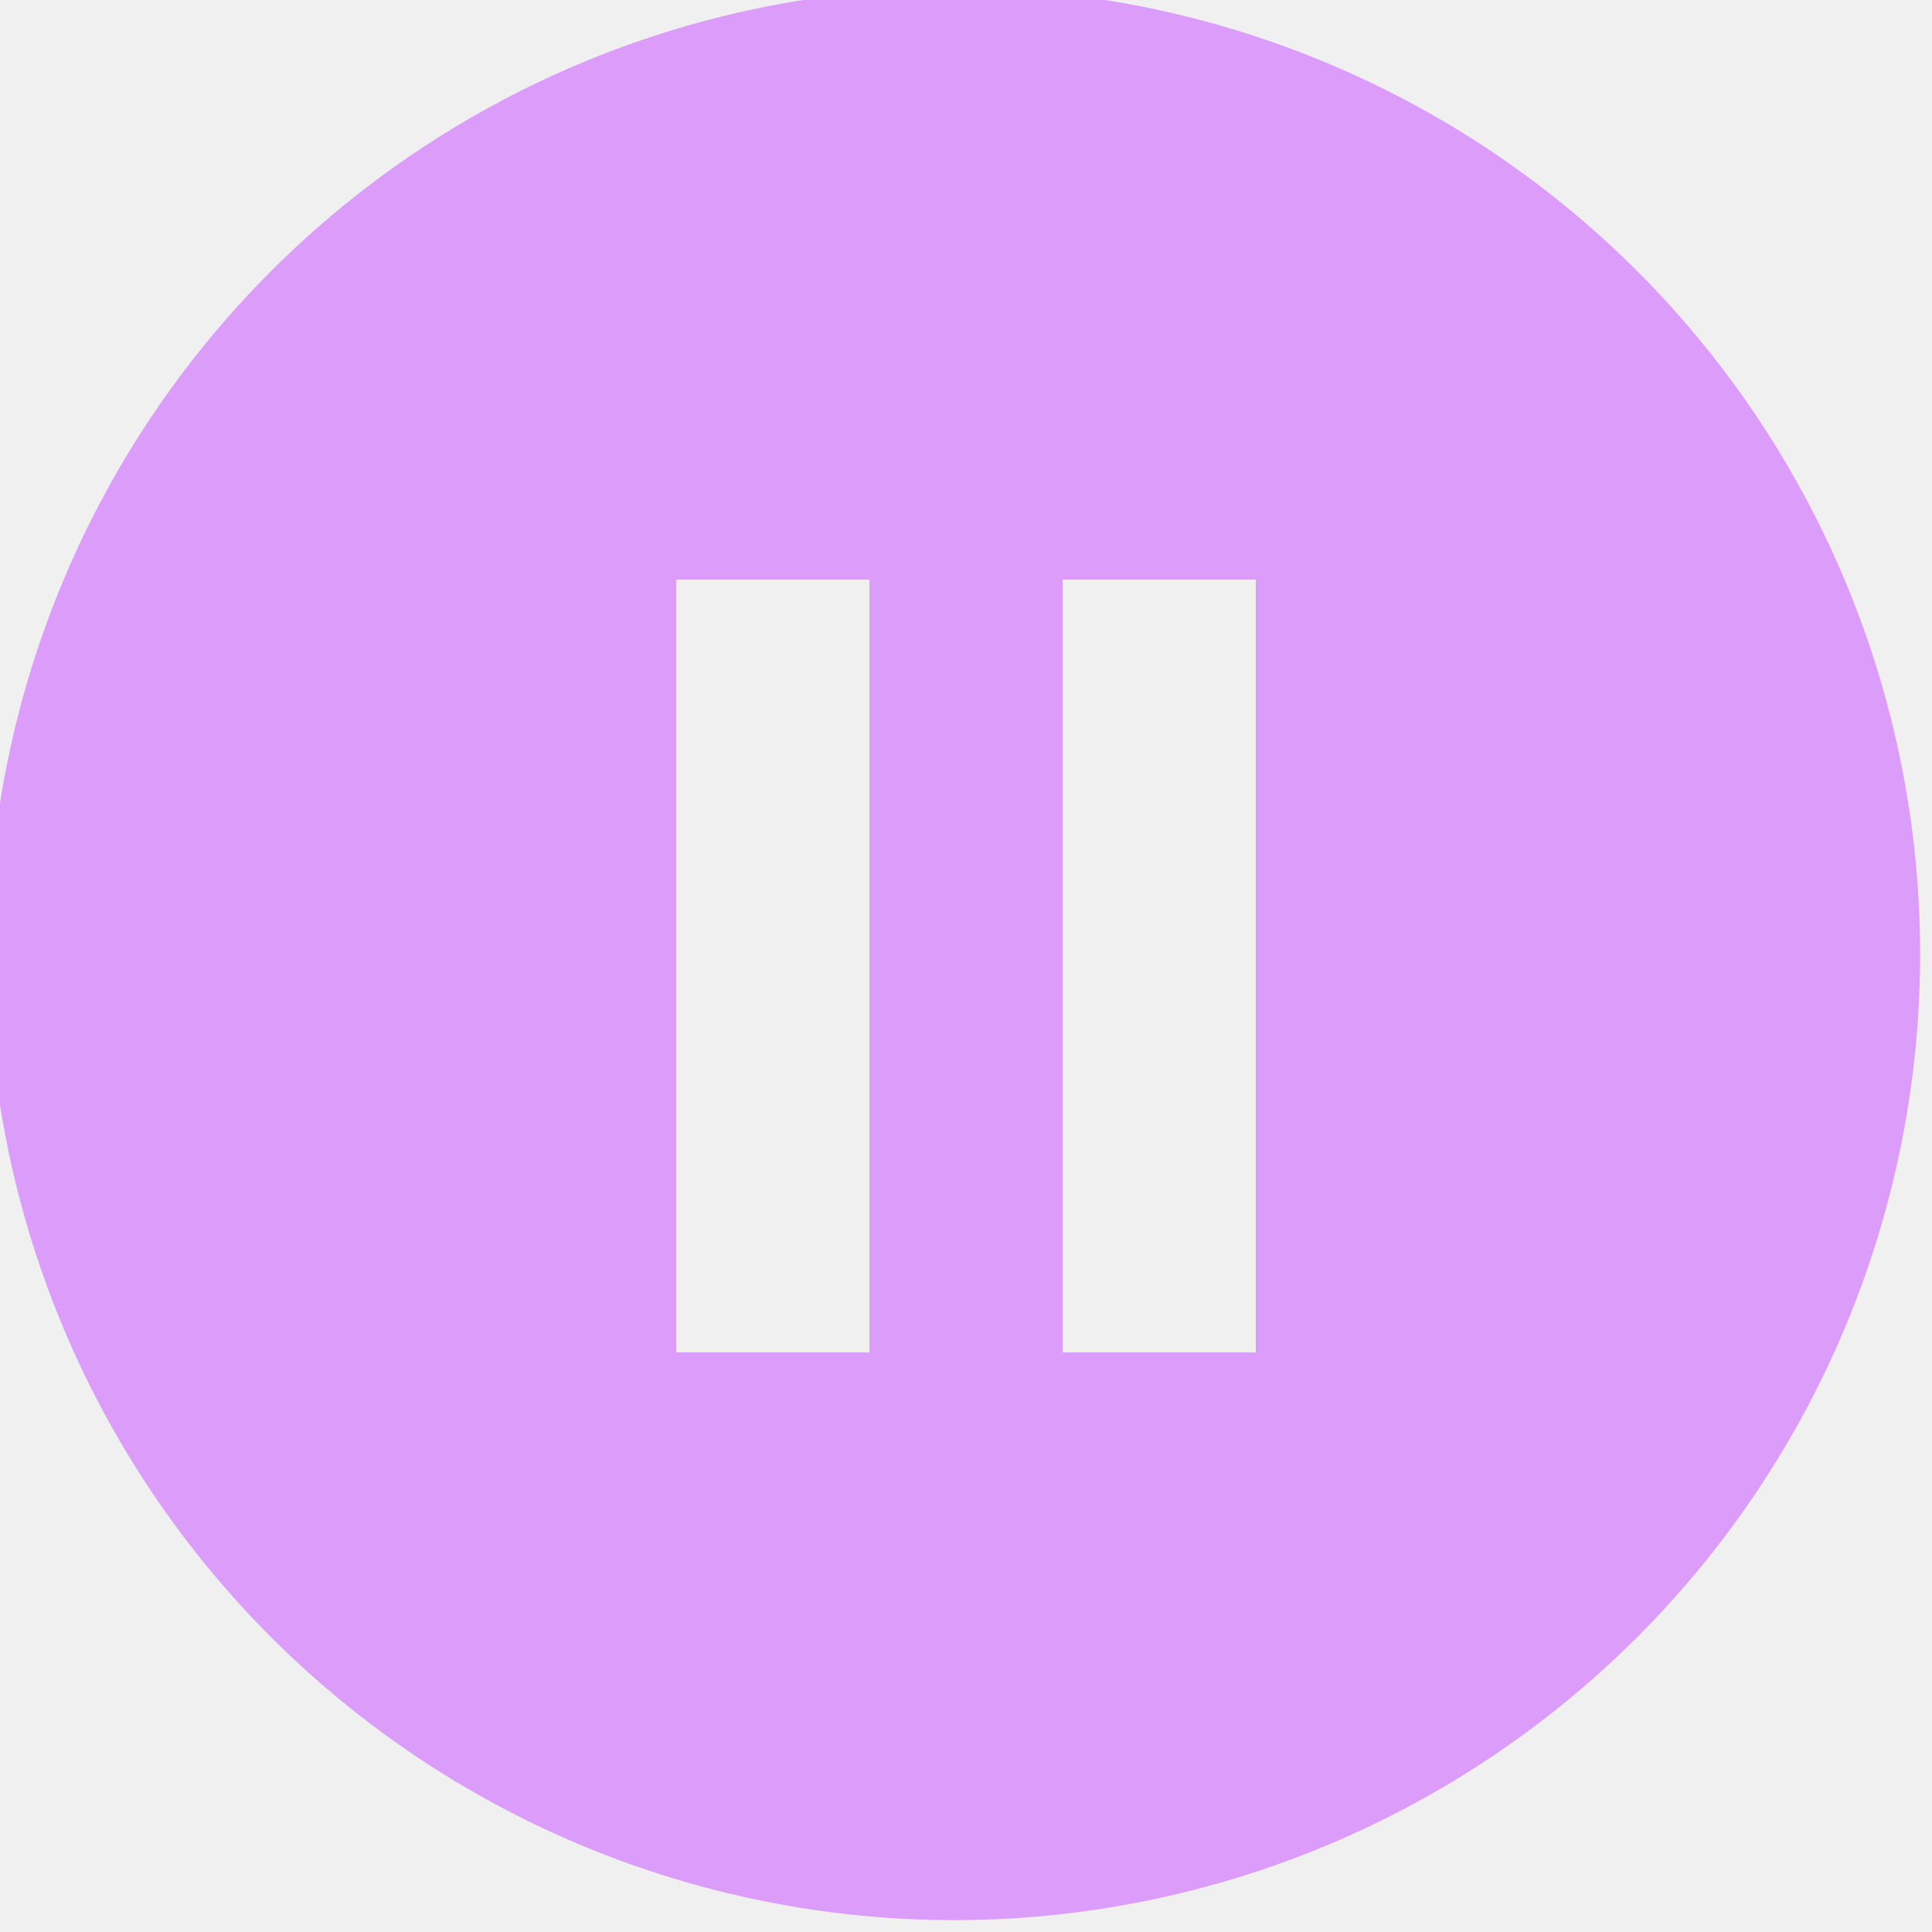
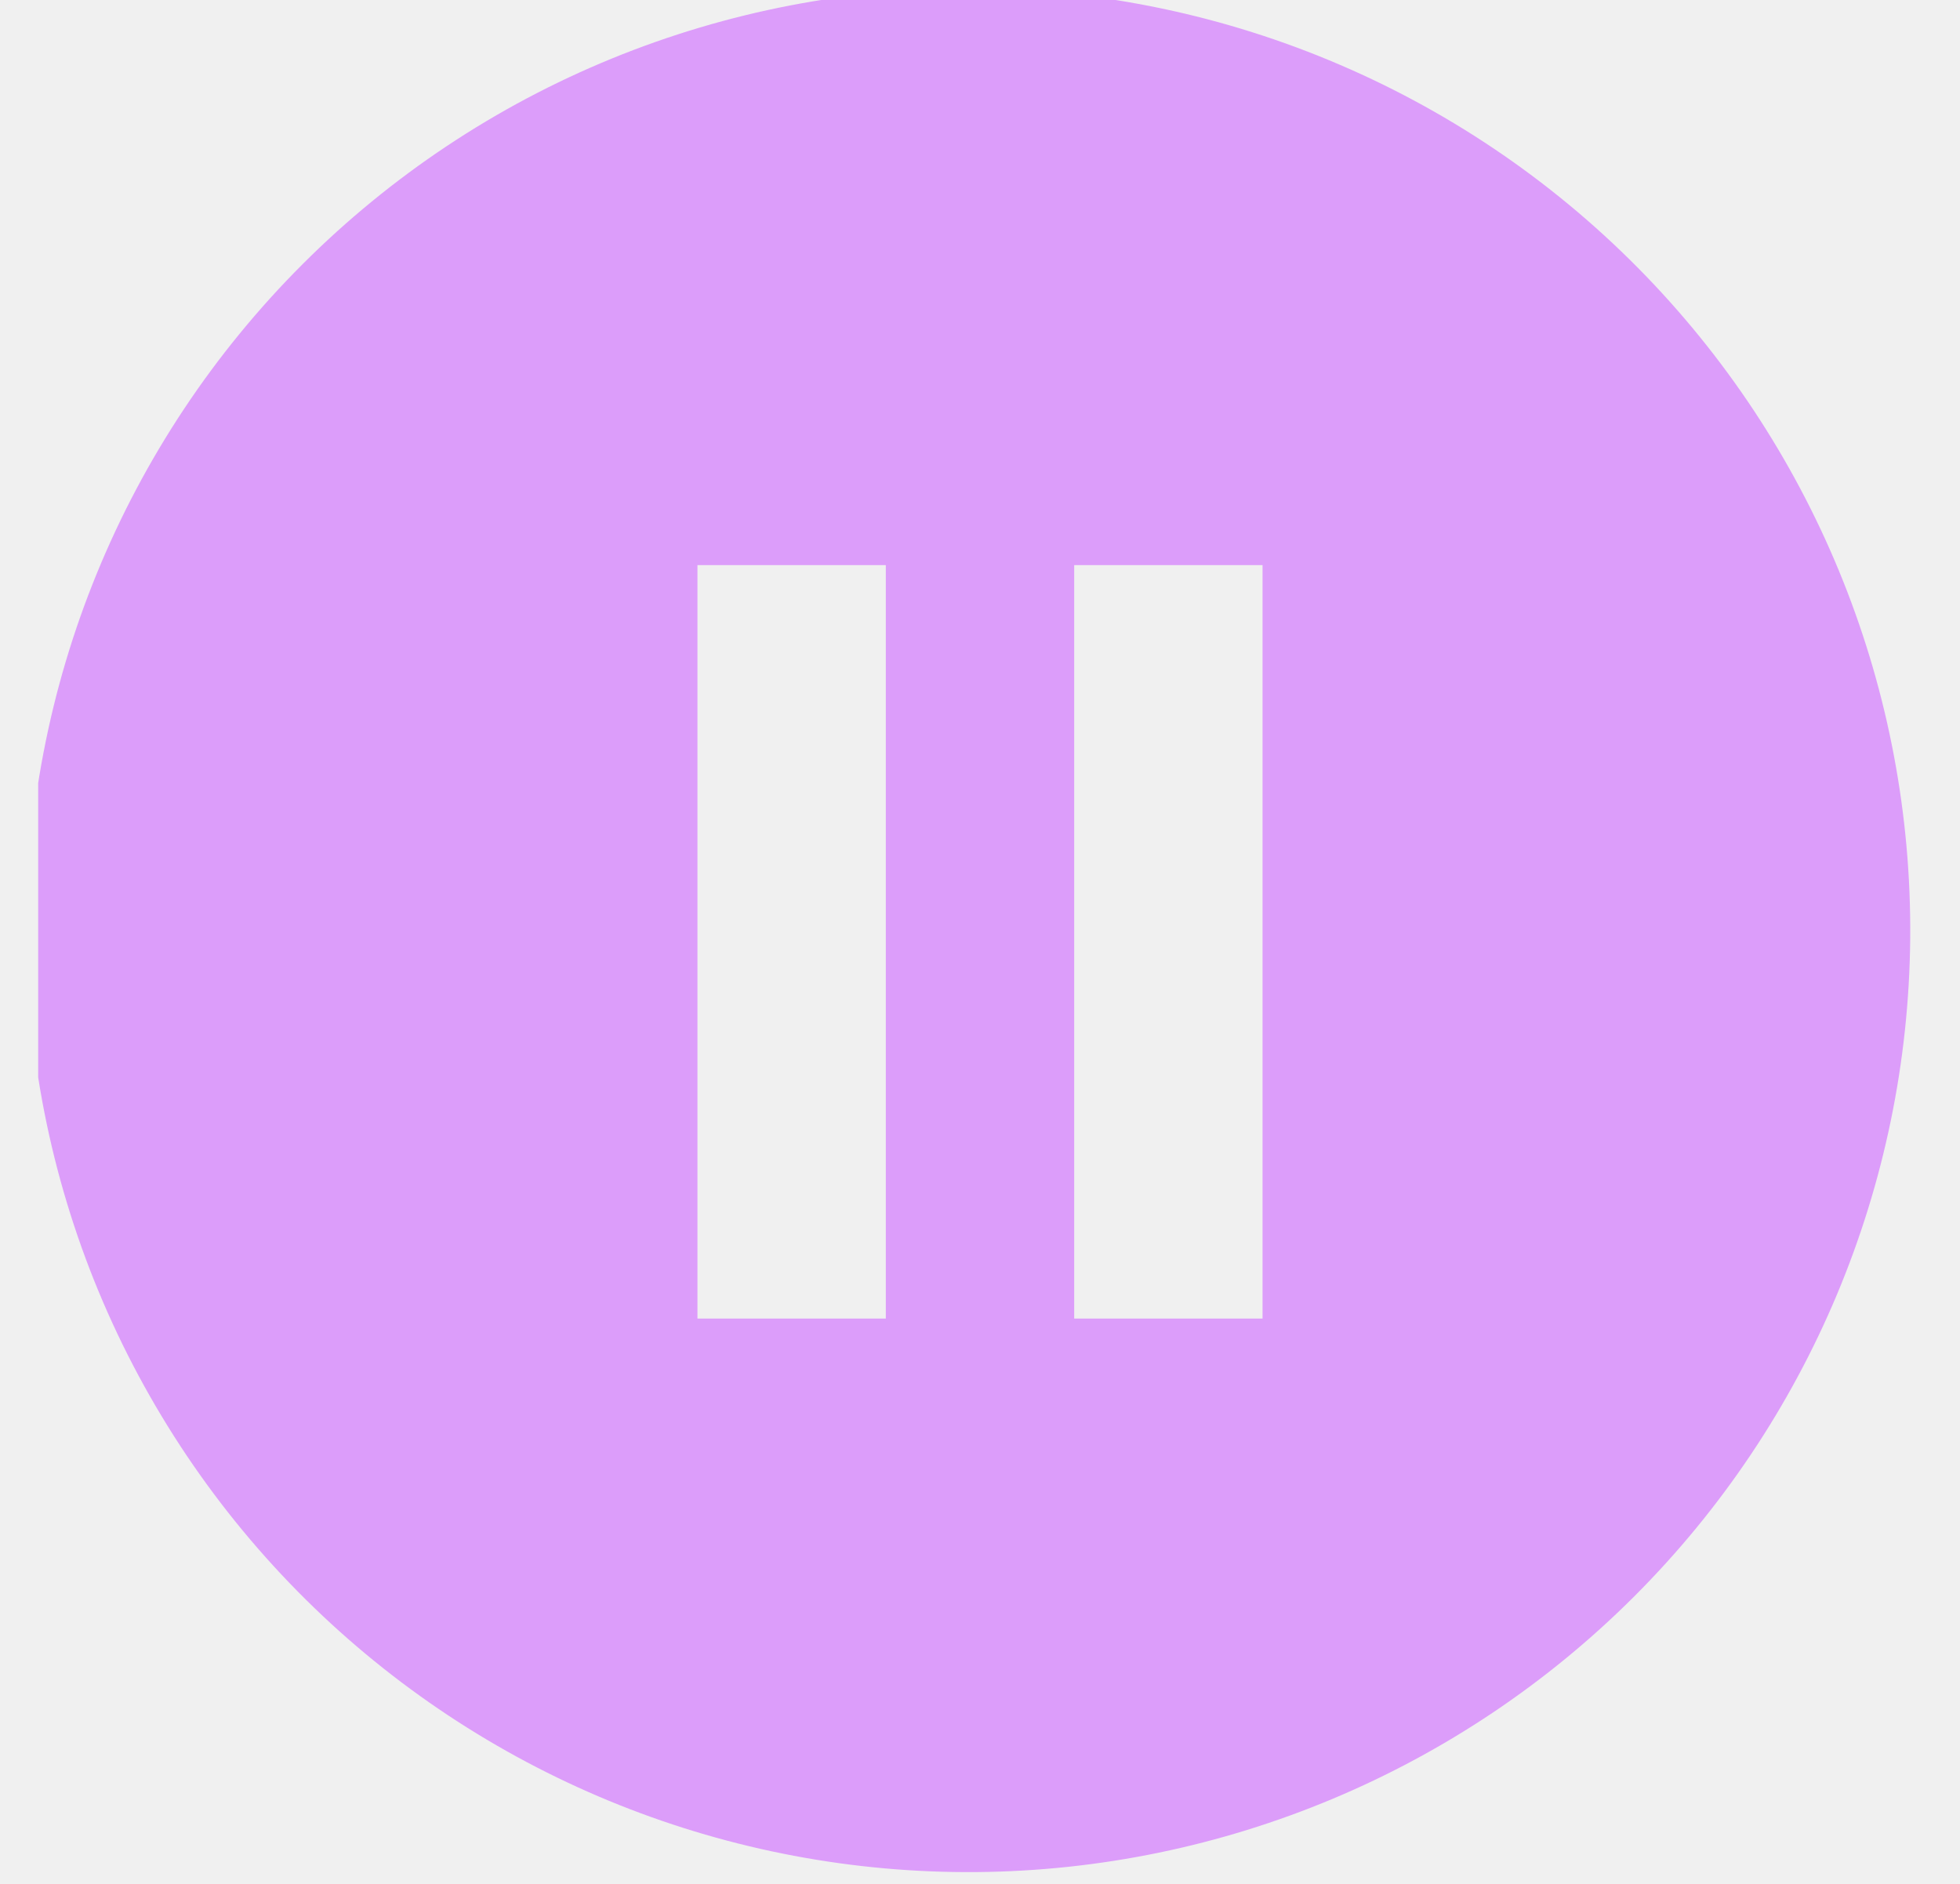
- <svg xmlns="http://www.w3.org/2000/svg" width="68" height="68" viewBox="0 0 68 68" fill="none">
+ <svg xmlns="http://www.w3.org/2000/svg" width="77" height="74" viewBox="0 0 68 68" fill="none" x="23.5" y="22">
  <g clip-path="url(#clip0_37_52)">
    <path d="M9.962 58.038C6.715 54.902 4.124 51.15 2.342 47.002C0.561 42.854 -0.377 38.392 -0.417 33.878C-0.456 29.363 0.404 24.886 2.114 20.708C3.824 16.529 6.348 12.733 9.541 9.541C12.733 6.348 16.529 3.824 20.707 2.114C24.886 0.405 29.363 -0.456 33.878 -0.417C38.392 -0.377 42.854 0.561 47.002 2.343C51.15 4.124 54.902 6.715 58.038 9.962C64.231 16.375 67.658 24.963 67.581 33.878C67.503 42.792 63.928 51.32 57.624 57.624C51.32 63.928 42.792 67.504 33.878 67.581C24.963 67.658 16.374 64.231 9.962 58.038ZM23.8 20.4V47.6H30.6V20.4H23.8ZM37.4 20.4V47.6H44.2V20.4H37.4Z" fill="#DC9DFA" />
  </g>
  <defs>
    <clipPath id="clip0_37_52">
      <rect width="68" height="68" fill="white" />
    </clipPath>
  </defs>
</svg>
